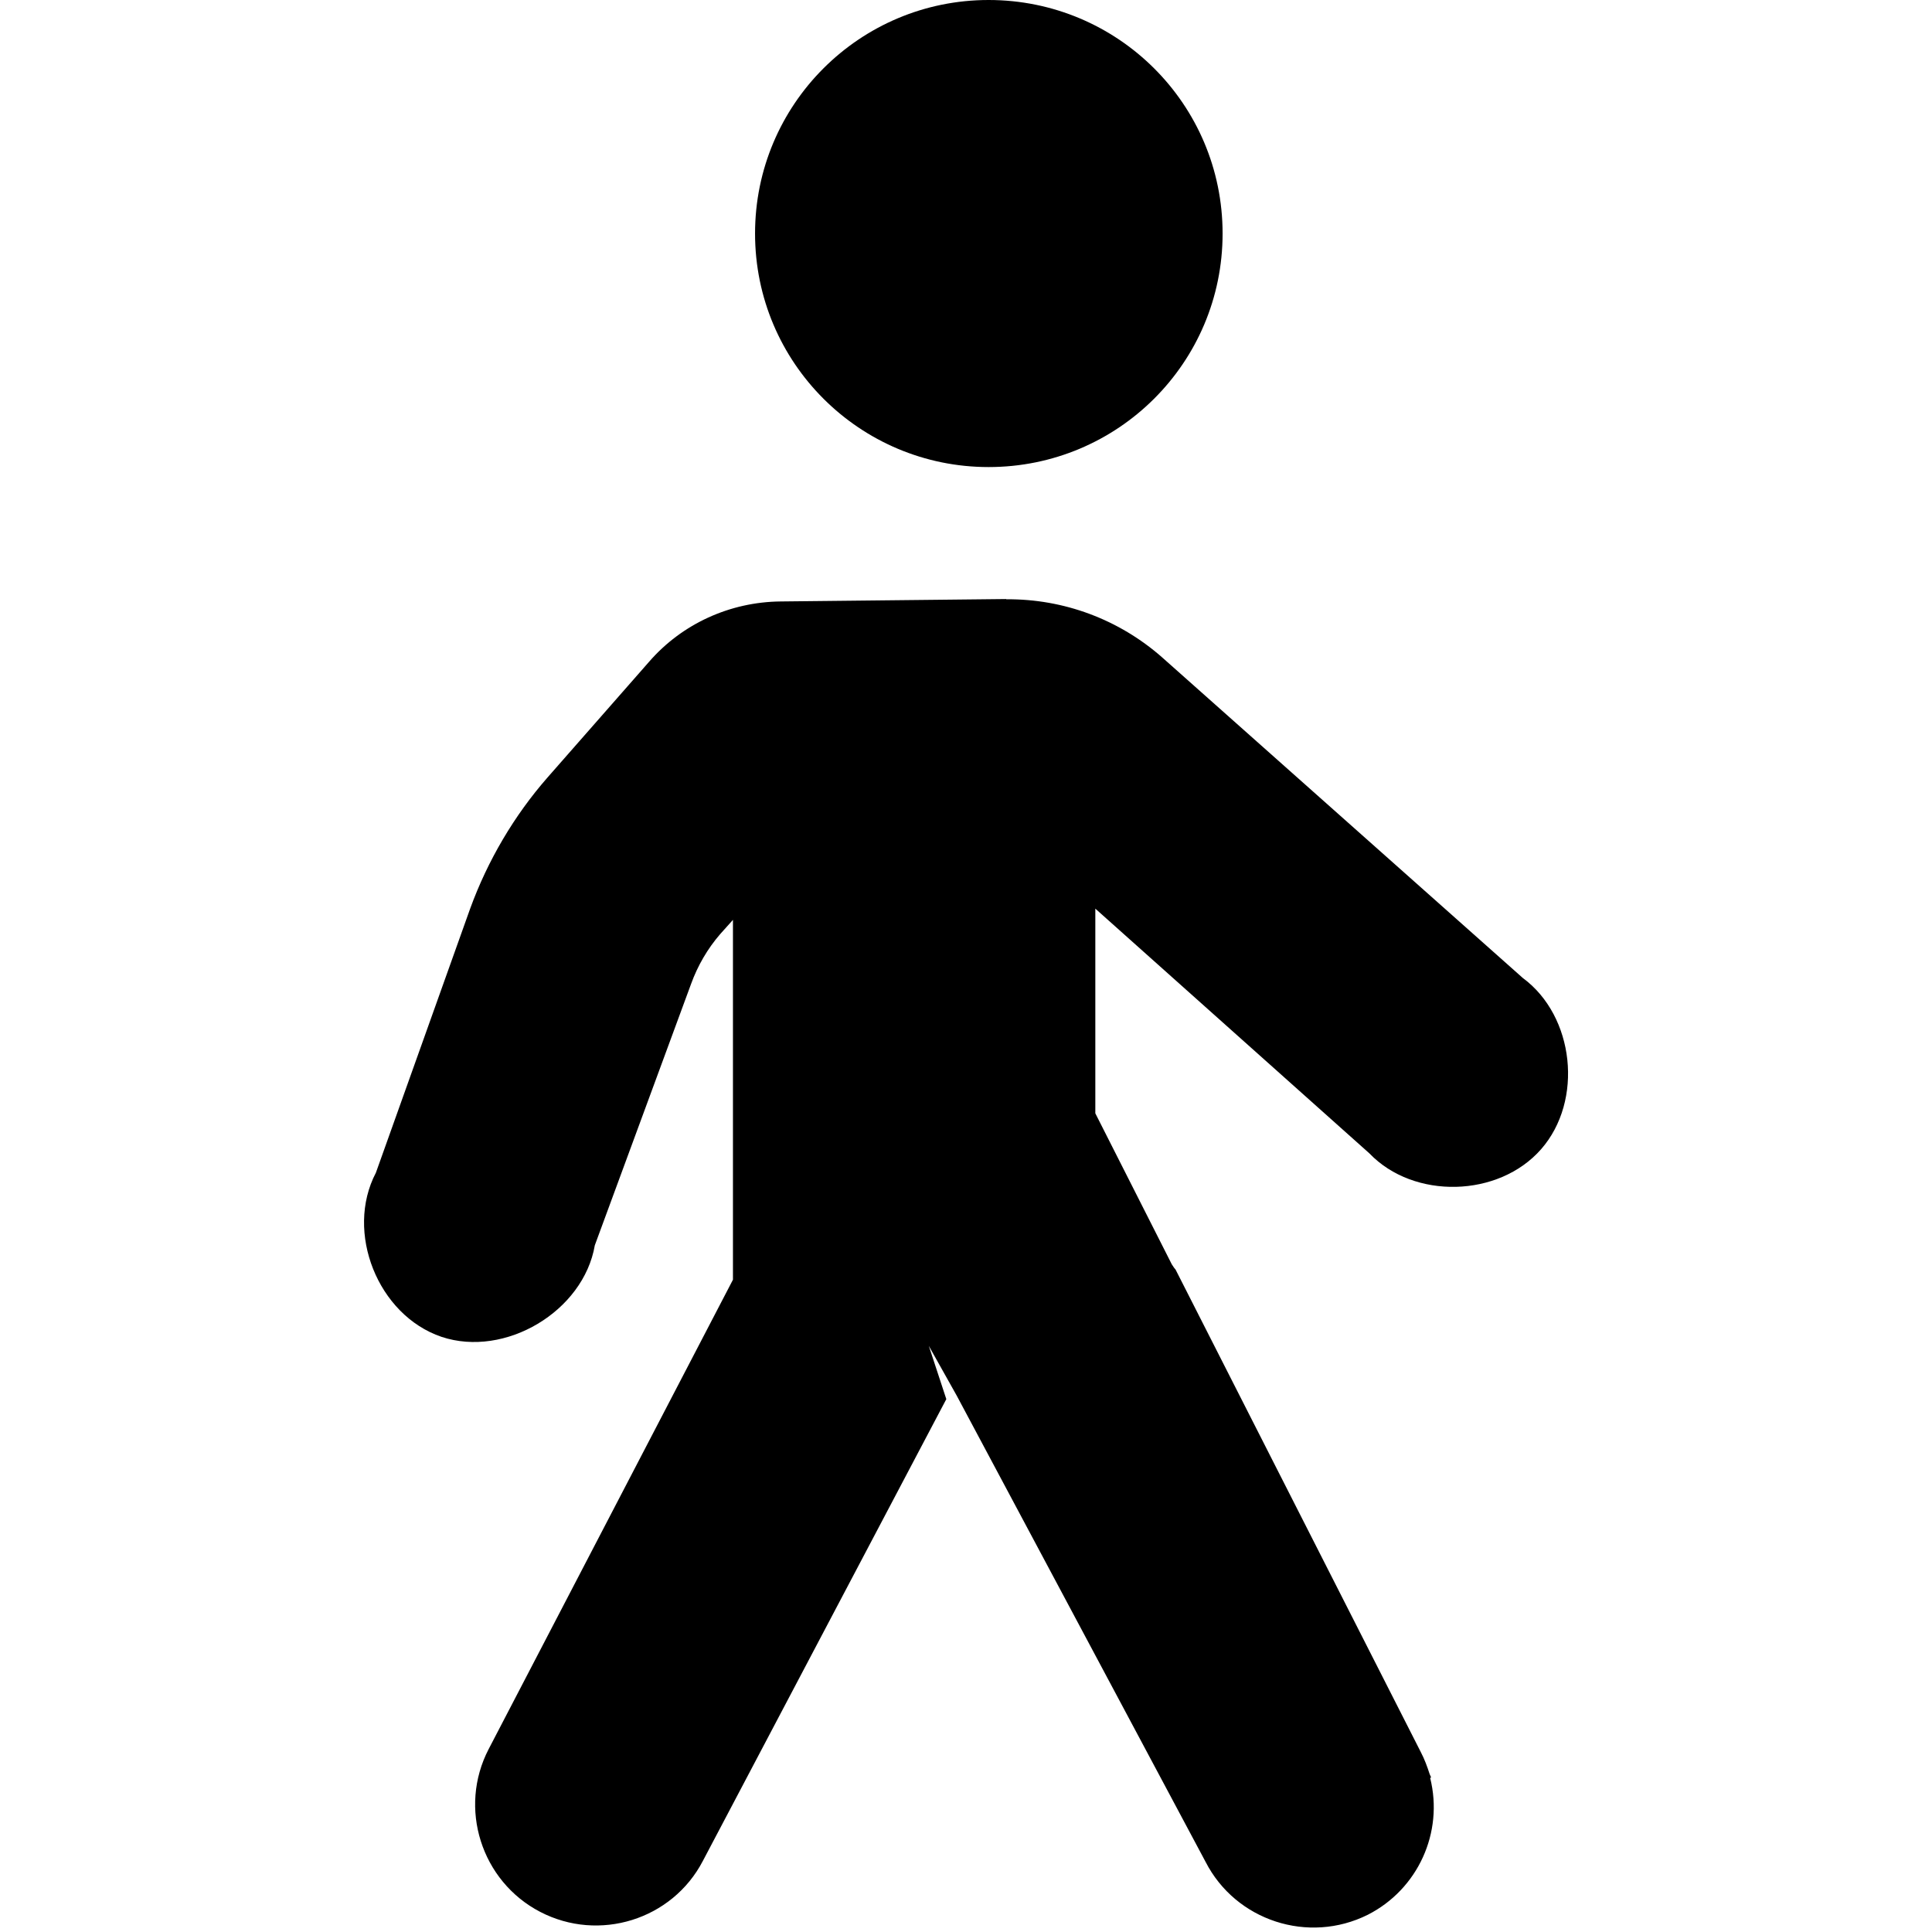
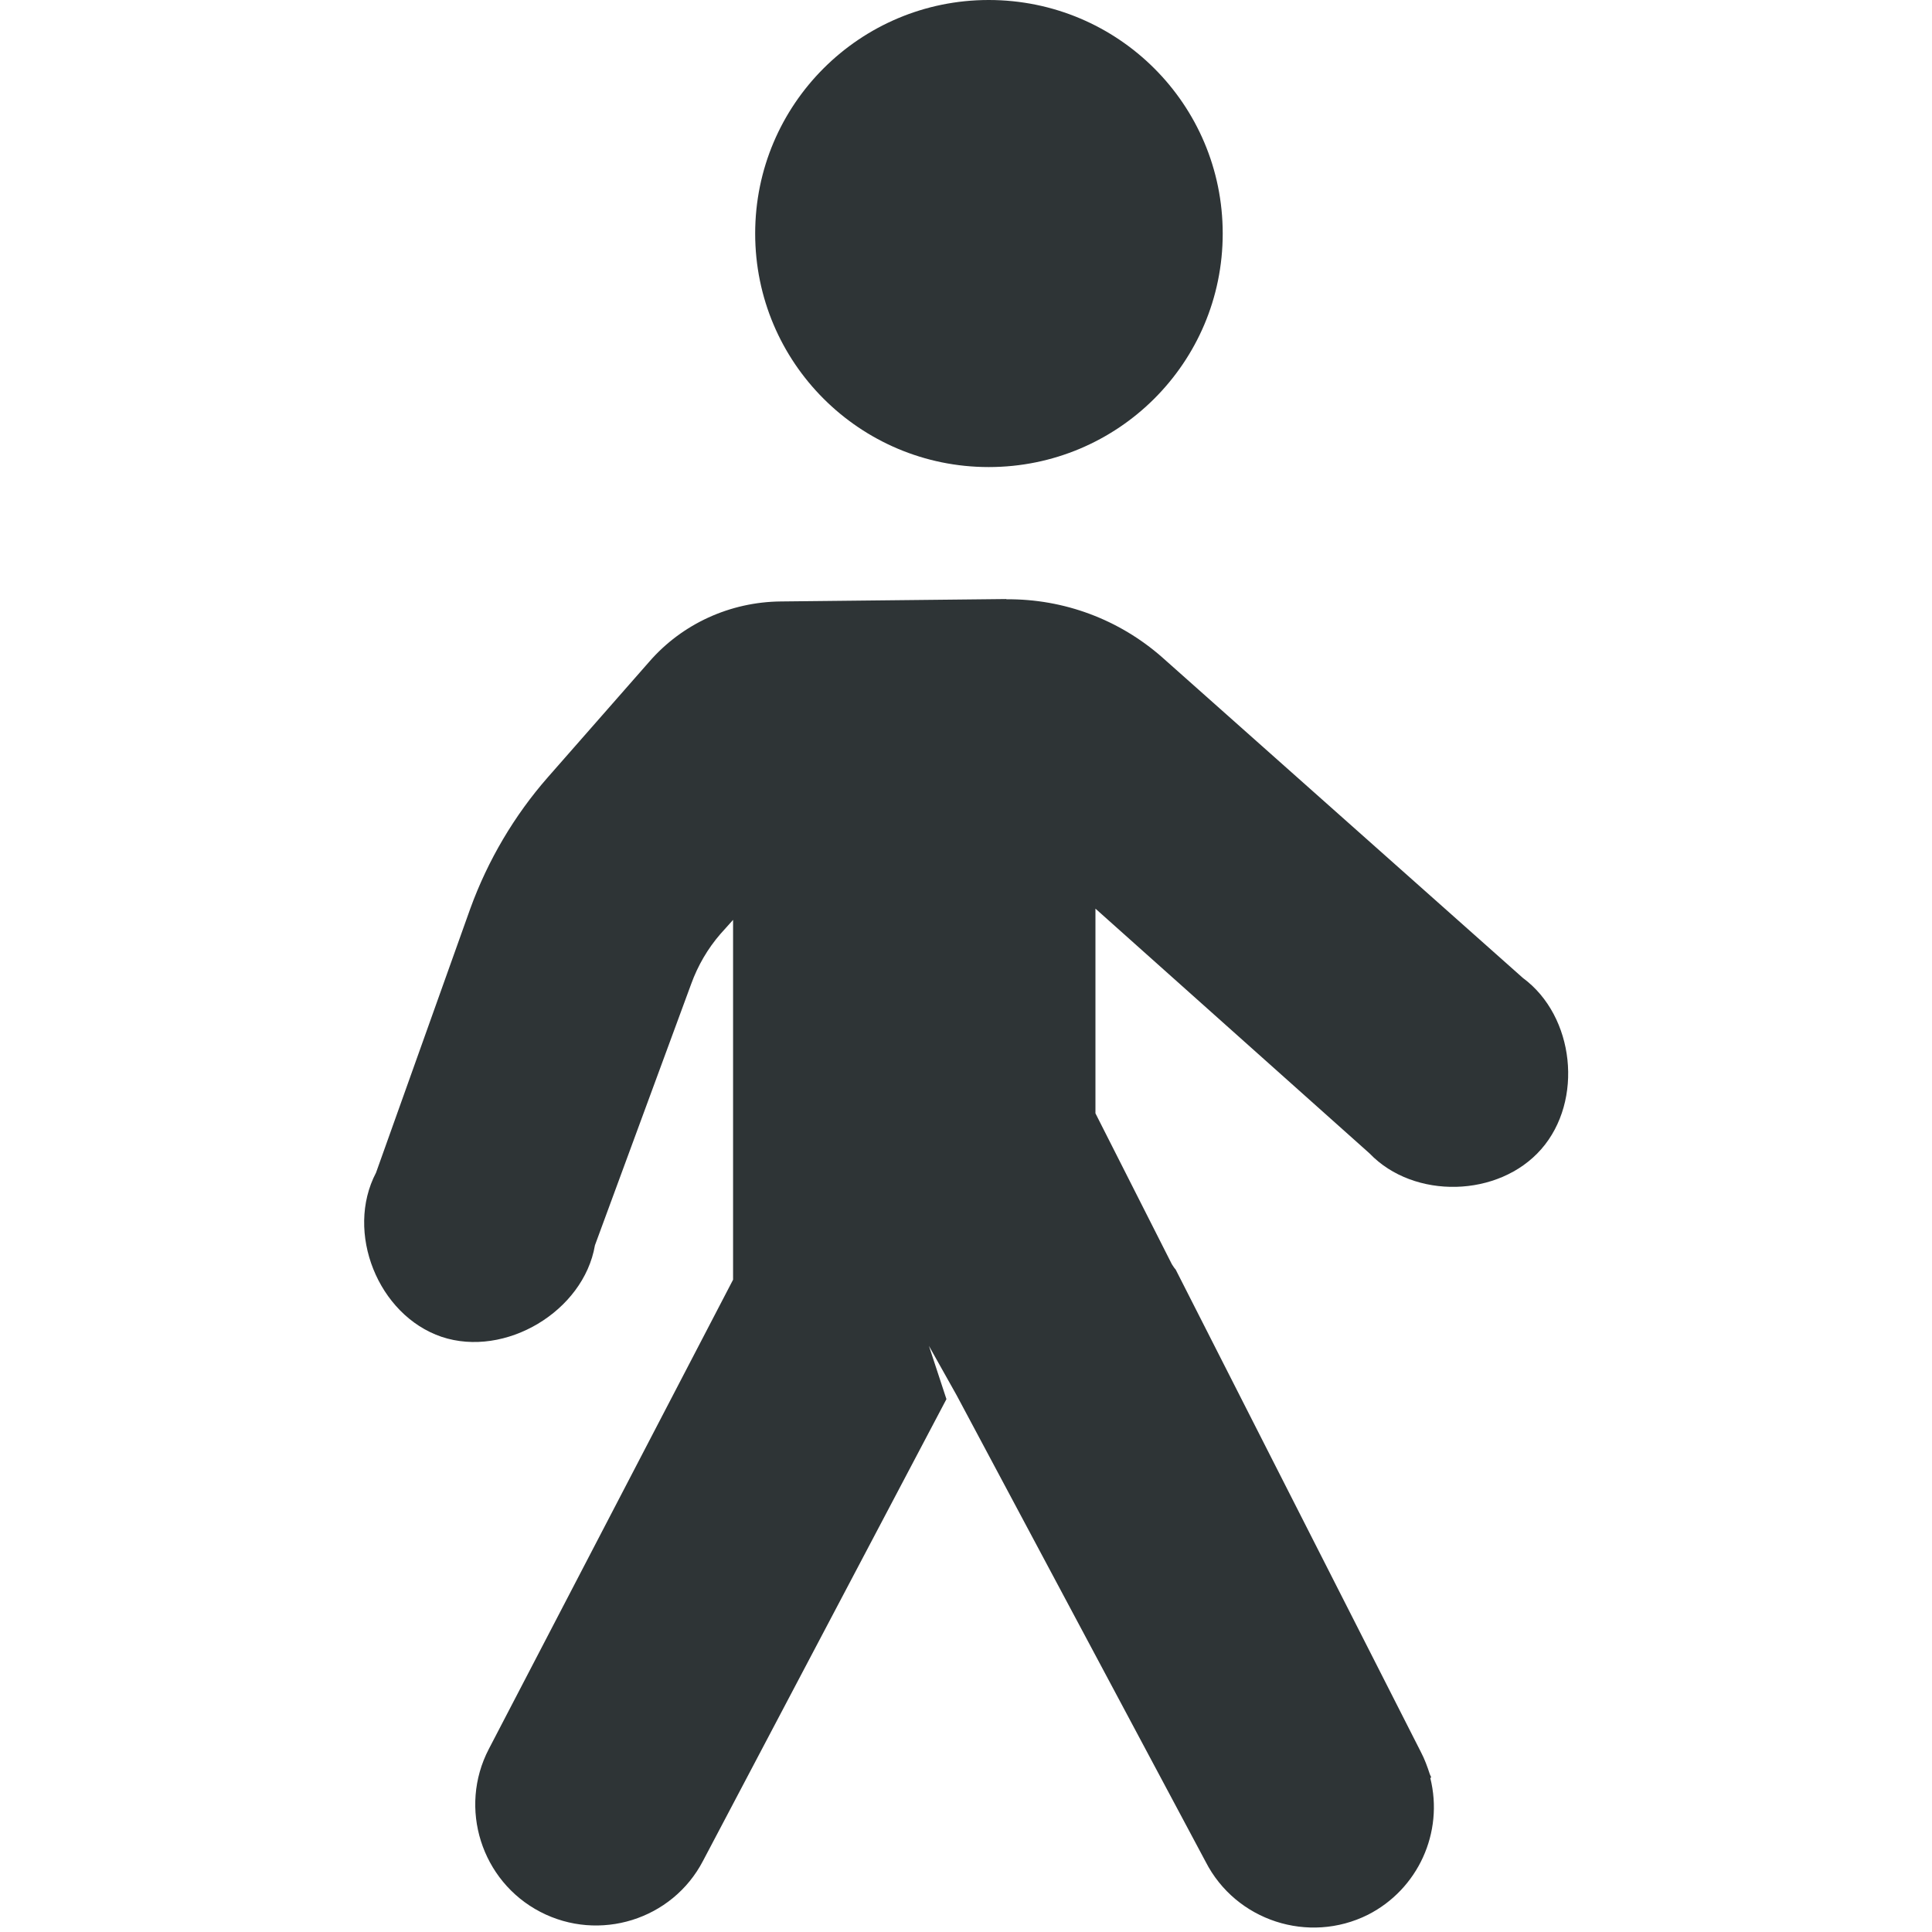
<svg xmlns="http://www.w3.org/2000/svg" height="16" viewBox="0 0 16 16" width="16">
-   <filter id="a" height="100%" width="100%" x="0%" y="0%">
-     <feColorMatrix color-interpolation-filters="sRGB" values="0 0 0 0 1 0 0 0 0 1 0 0 0 0 1 0 0 0 1 0" />
-   </filter>
-   <mask id="b">
-     <g filter="url(#a)">
-       <path d="m-1.6-1.6h19.2v19.2h-19.2z" fill-opacity=".5" />
-     </g>
-   </mask>
-   <clipPath id="c">
-     <path d="m0 0h1600v1200h-1600z" />
-   </clipPath>
-   <mask id="d">
-     <g filter="url(#a)">
-       <path d="m-1.6-1.6h19.2v19.2h-19.2z" fill-opacity=".7" />
-     </g>
-   </mask>
-   <clipPath id="e">
-     <path d="m0 0h1600v1200h-1600z" />
-   </clipPath>
-   <mask id="f">
-     <g filter="url(#a)">
-       <path d="m-1.6-1.6h19.2v19.2h-19.2z" fill-opacity=".35" />
-     </g>
-   </mask>
-   <clipPath id="g">
-     <path d="m0 0h1600v1200h-1600z" />
-   </clipPath>
-   <path d="m8.332 4.961-1.867.02c-.418.004-.816.184-1.09.5l-.84.957c-.277.316-.496.688-.641 1.086l-.781 2.188c-.258.492.016 1.18.543 1.359.527.176 1.176-.211 1.27-.758l.797-2.164c.055-.152.137-.293.242-.414l.105-.117v2.98l-2.023 3.887c-.254.488-.062 1.094.426 1.348.488.254 1.094.066 1.348-.422l2.016-3.824-.145-.441.23.41 2.062 3.863c.25.488.852.684 1.344.438.414-.211.629-.68.516-1.133l.008-.004-.012-.027c-.02-.062-.043-.125-.074-.184l-2.031-3.996c-.012-.012-.02-.027-.031-.043l-.633-1.25v-1.695l2.27 2.027c.367.383 1.07.367 1.422-.035.352-.402.277-1.102-.152-1.418l-2.988-2.656c-.355-.312-.812-.484-1.289-.48zm0 0" />
-   <path d="m10.125 1.934c0 1.07-.867 1.934-1.938 1.934-1.066 0-1.934-.863-1.934-1.934 0-1.07.867-1.934 1.934-1.934 1.07 0 1.938.863 1.938 1.934zm0 0" />
-   <g mask="url(#b)">
-     <g clip-path="url(#c)" transform="translate(-600 -100)">
-       <path d="m550 182c-.352.004-.695.102-1 .281v3.438c.305.18.648.277 1 .281 1.105 0 2-.895 2-2s-.895-2-2-2zm0 5c-.34 0-.68.059-1 .176v6.824h4v-4c0-1.656-1.344-3-3-3zm0 0" />
-     </g>
-   </g>
-   <g mask="url(#d)">
-     <g clip-path="url(#e)" transform="translate(-600 -100)">
-       <path d="m569 182v4c1.105 0 2-.895 2-2s-.895-2-2-2zm0 5v7h3v-4c0-1.656-1.344-3-3-3zm0 0" />
-     </g>
-   </g>
-   <g mask="url(#f)">
-     <g clip-path="url(#g)" transform="translate(-600 -100)">
-       <path d="m573 182.27v3.449c.613-.355.996-1.008 1-1.719 0-.715-.383-1.375-1-1.73zm0 4.906v6.824h2v-4c0-1.27-.801-2.402-2-2.824zm0 0" />
-     </g>
-   </g>
+   <path d="m8.188 0c-1.066 0-1.934.863-1.934 1.934 0 1.07.867 1.934 1.934 1.934 1.07 0 1.938-.863 1.938-1.934 0-1.07-.867-1.934-1.938-1.934zm.145 4.961-1.867.02c-.418.004-.816.184-1.09.5l-.84.957c-.277.316-.496.687-.641 1.086l-.781 2.188c-.258.492.016 1.18.543 1.359.527.176 1.176-.211 1.27-.758l.797-2.164c.055-.152.137-.293.242-.414l.105-.117v2.98l-2.023 3.887c-.254.488-.062 1.094.426 1.348.488.254 1.094.066 1.348-.422l2.016-3.824-.145-.441.23.41 2.062 3.863c.25.488.852.684 1.344.438.414-.211.629-.68.516-1.133l.008-.004-.012-.027c-.02-.062-.043-.125-.074-.184l-2.031-3.996c-.012-.012-.02-.027-.031-.043l-.633-1.25v-1.695l2.27 2.027c.367.383 1.07.367 1.422-.035.352-.402.277-1.102-.152-1.418l-2.988-2.656c-.355-.312-.812-.484-1.289-.48z" fill="#2e3436" />
</svg>
